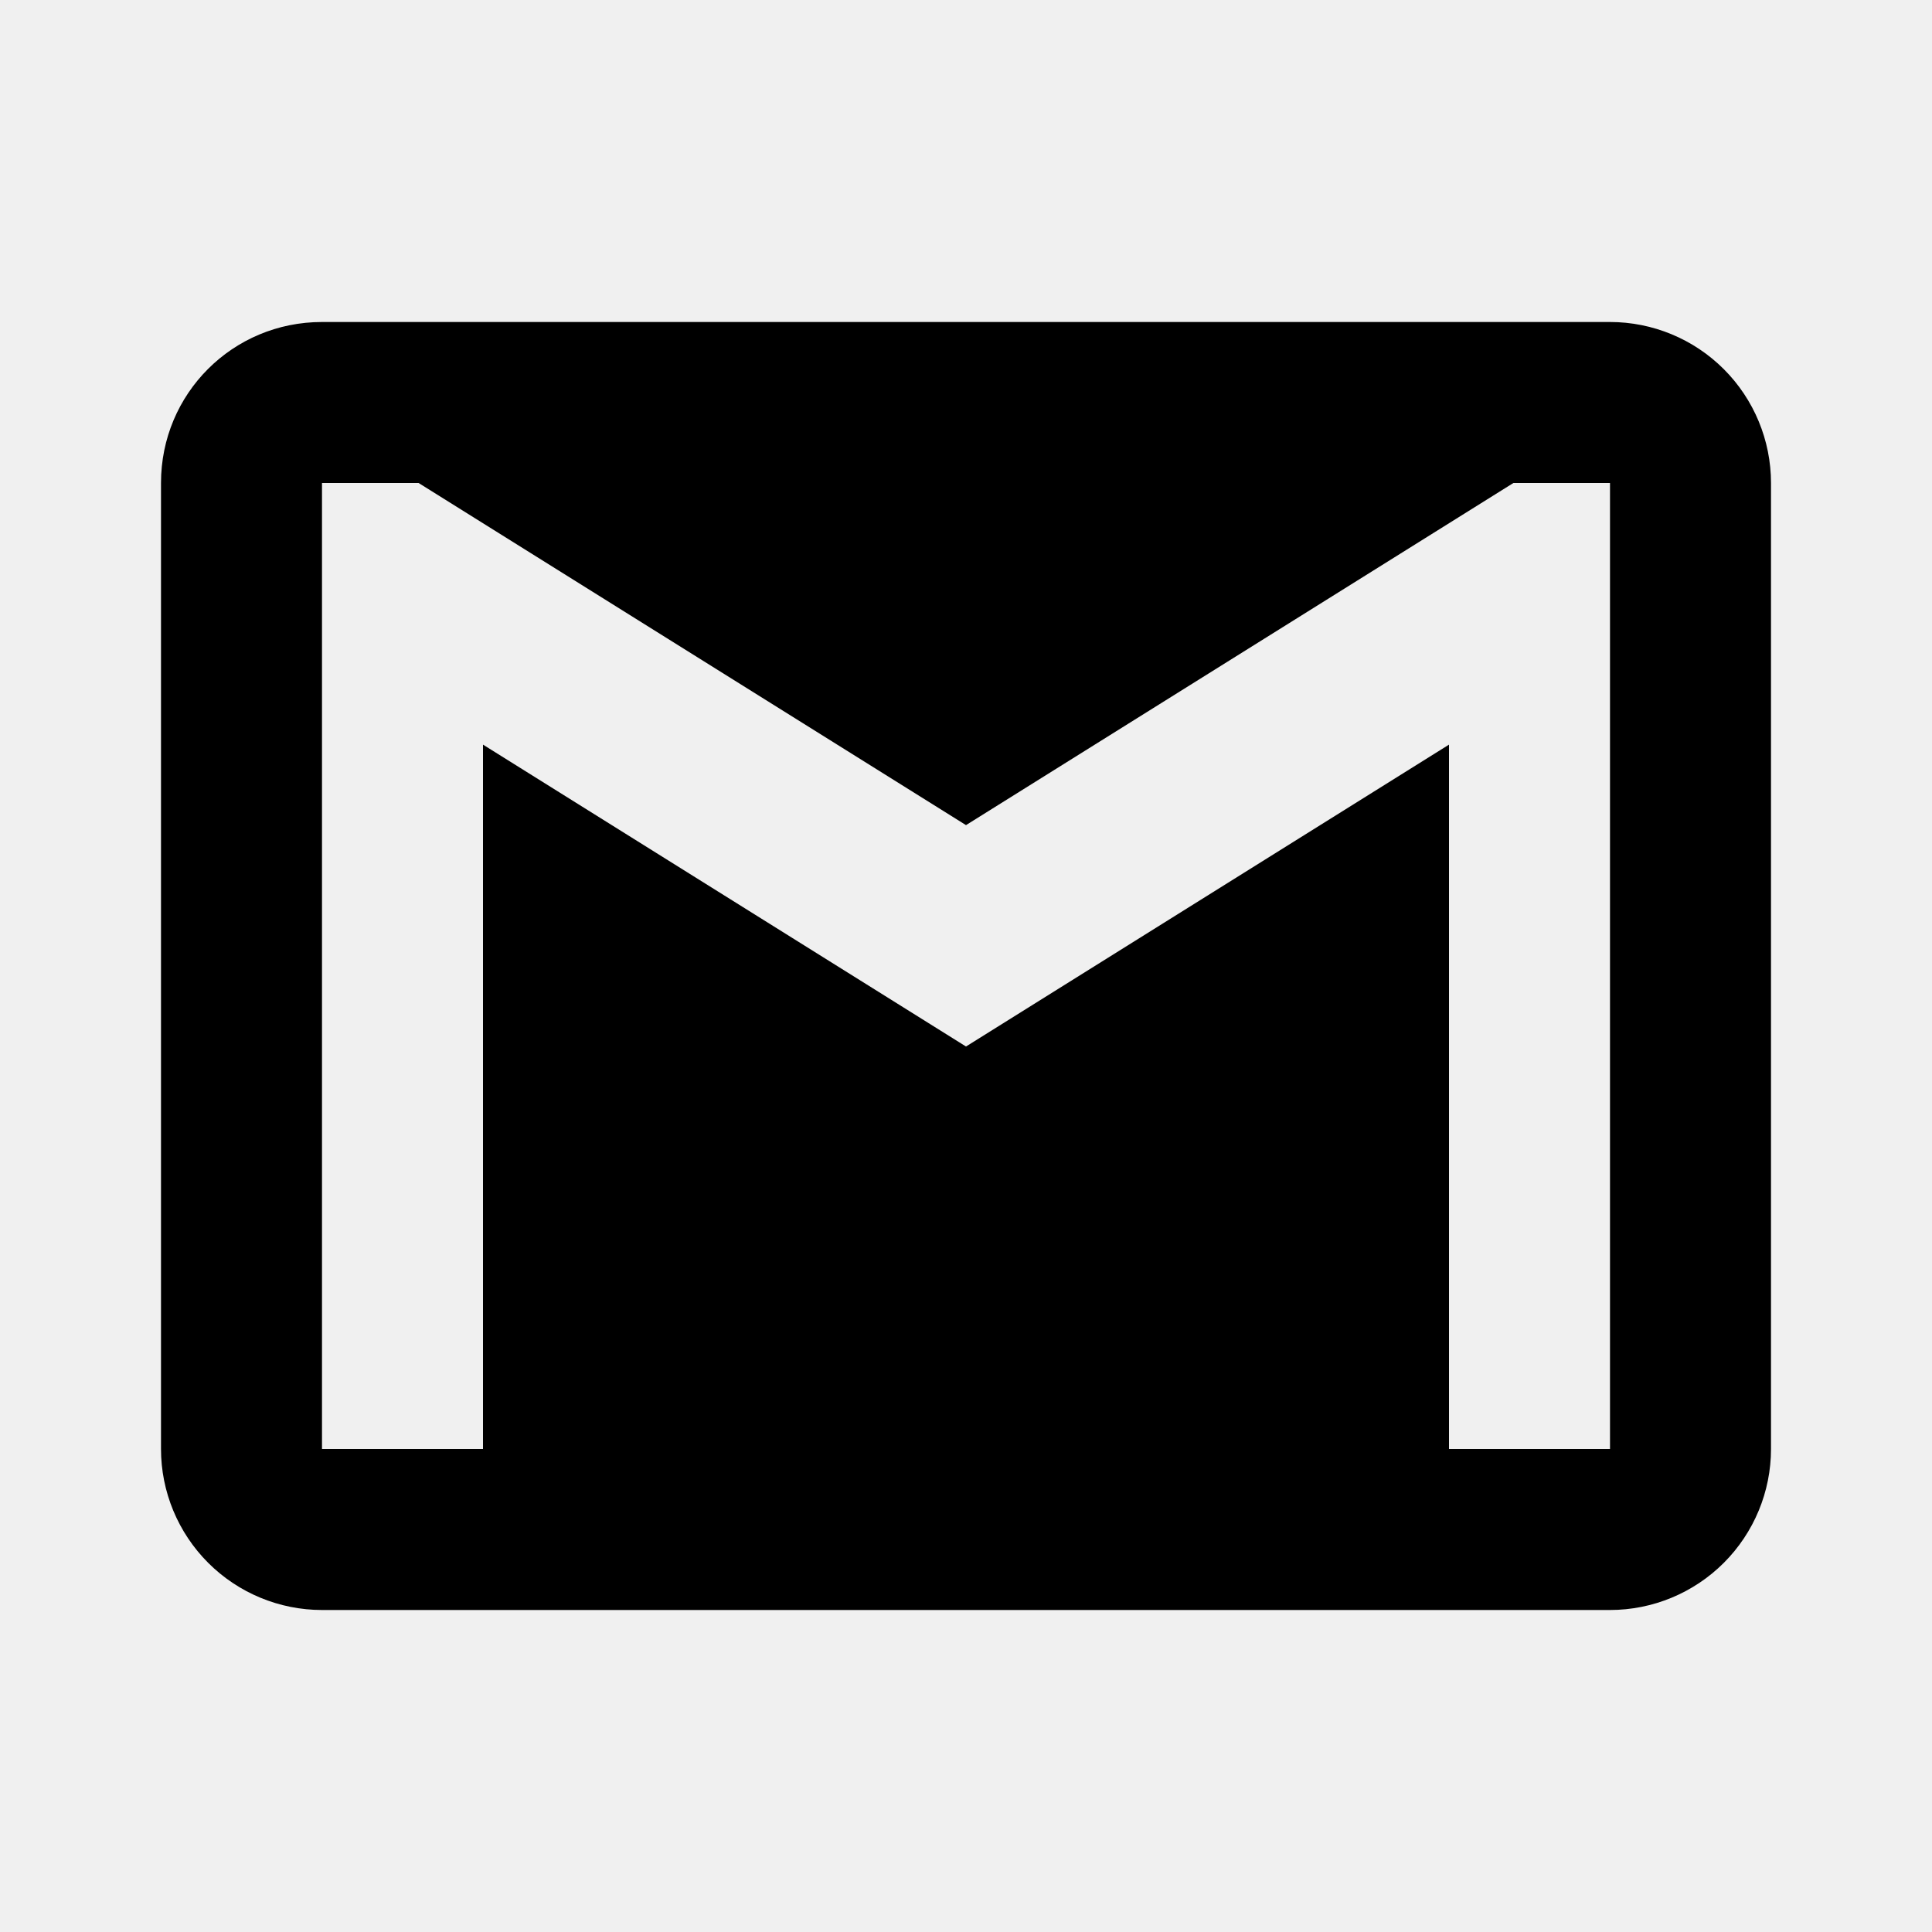
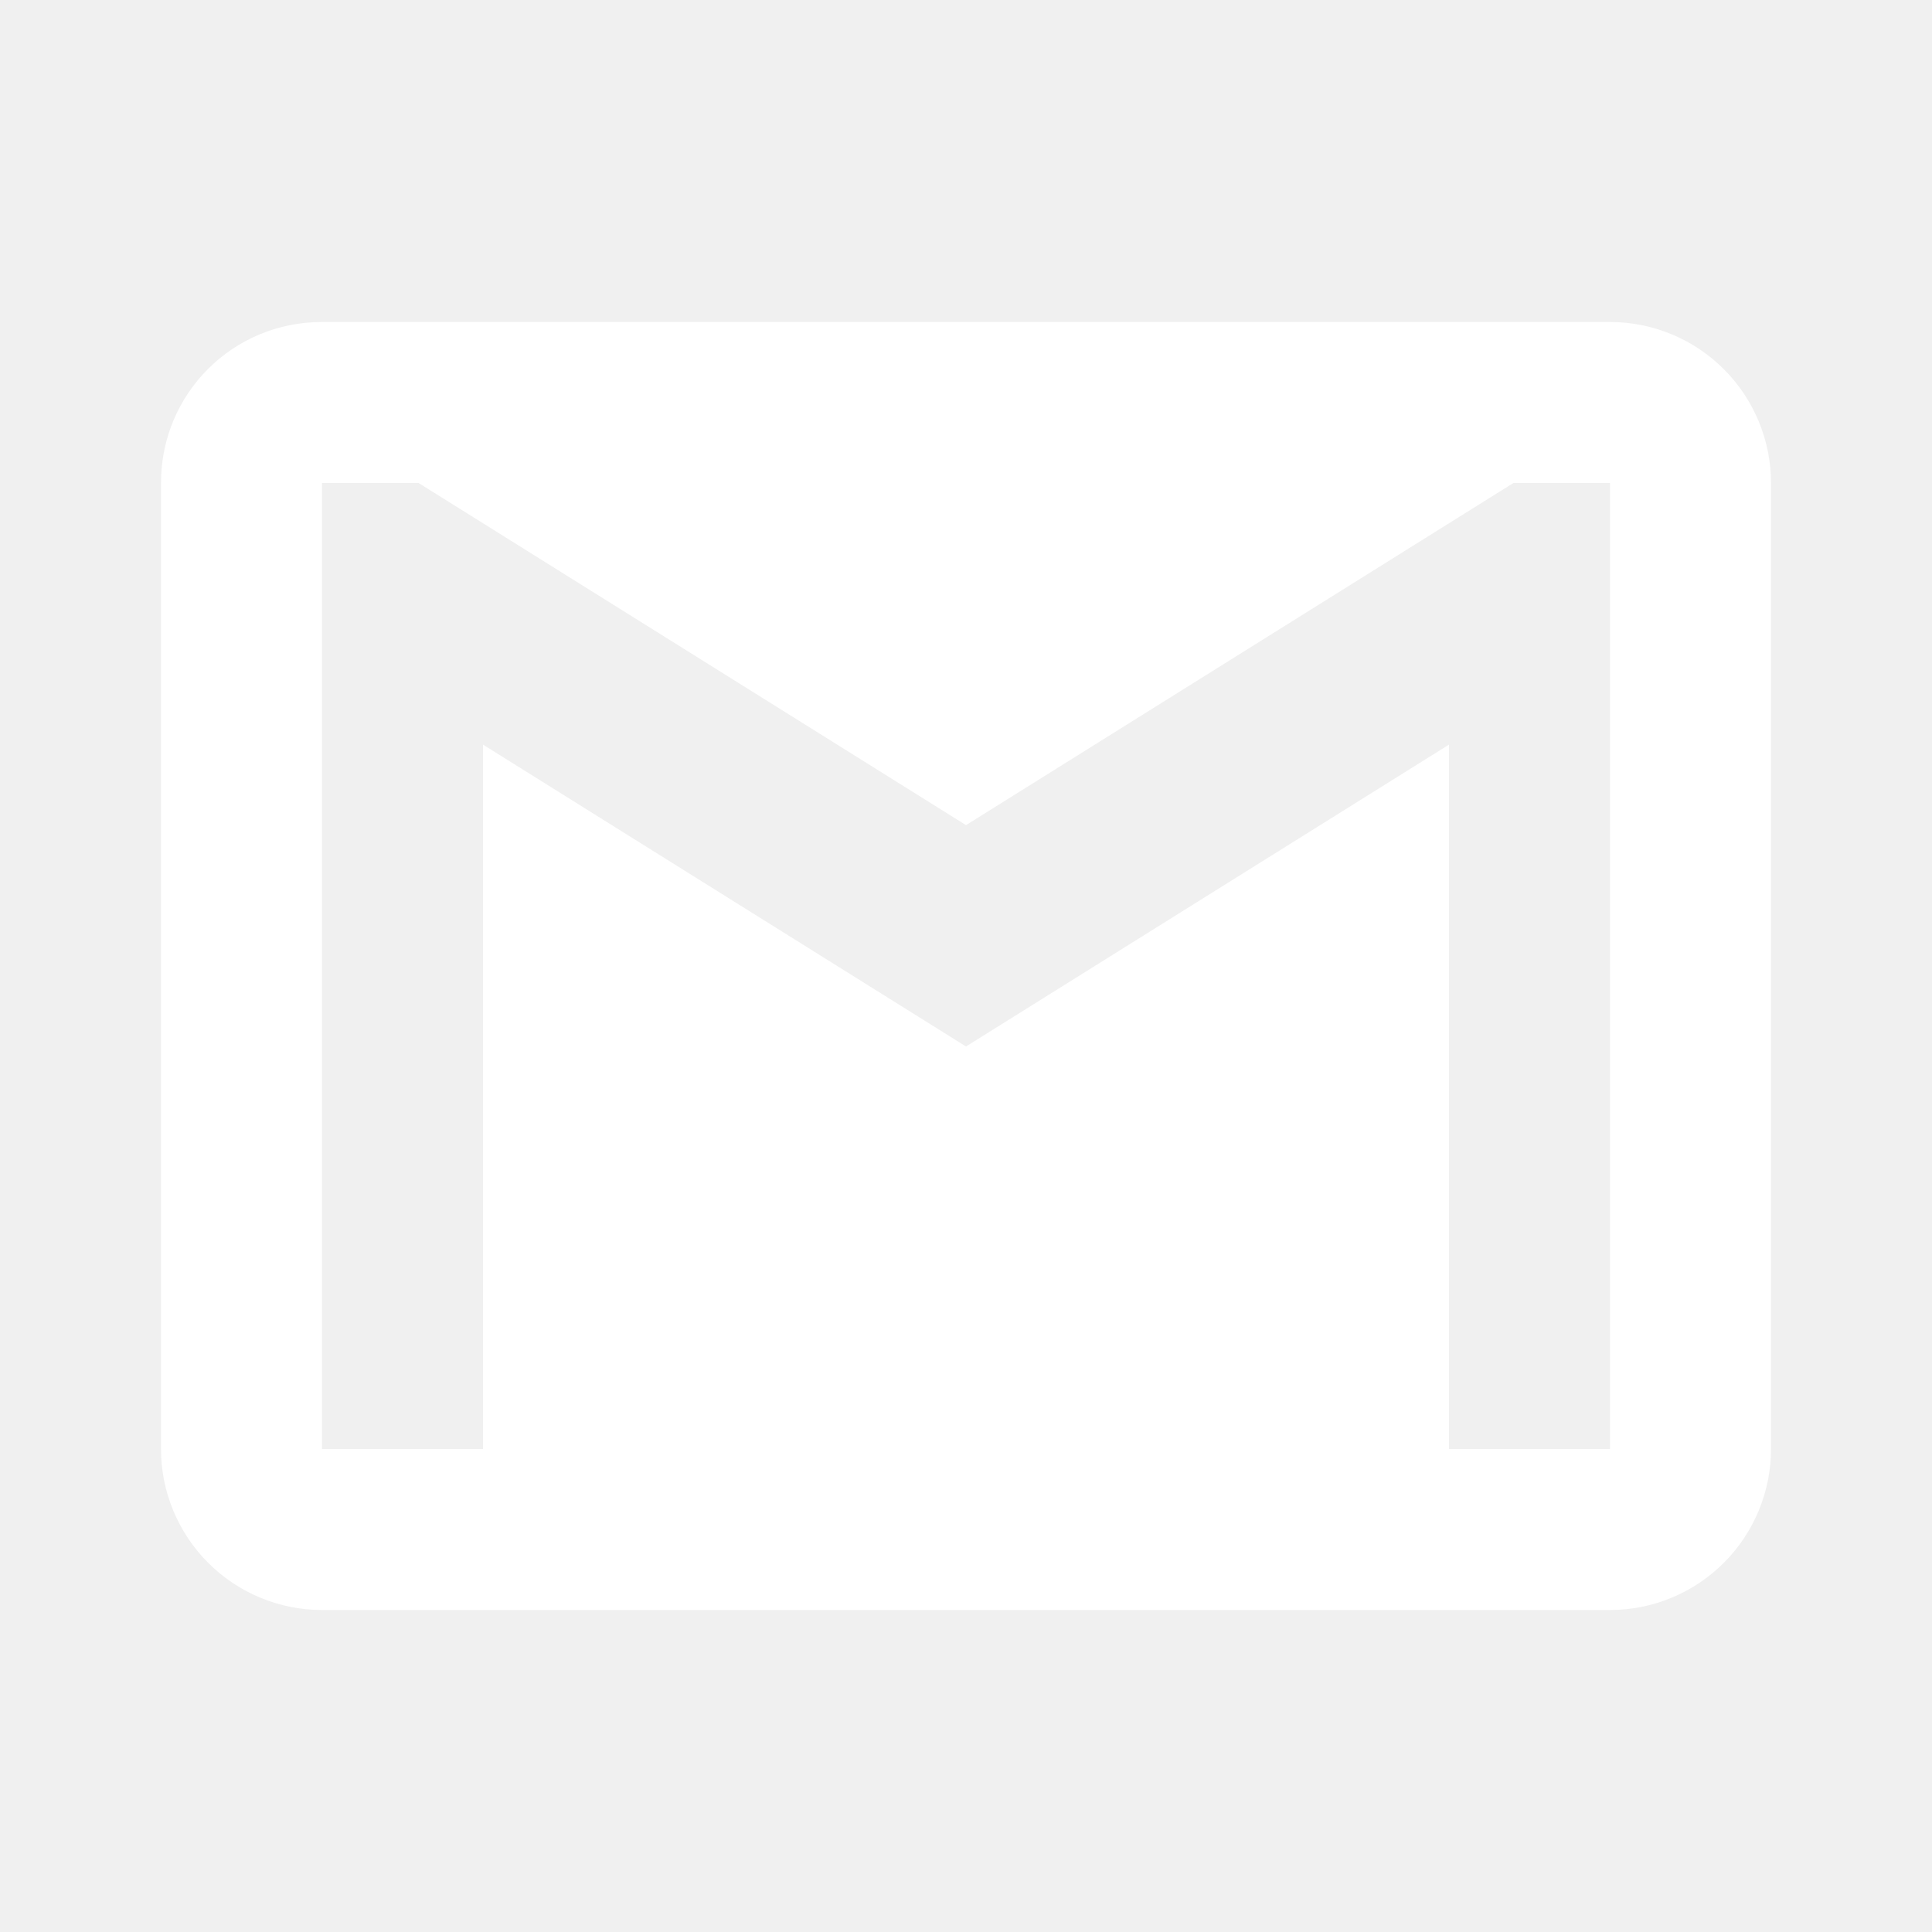
- <svg xmlns="http://www.w3.org/2000/svg" width="24" height="24" viewBox="0 0 24 24" fill="none">
-   <path d="M20 18H18V9.25L12 13L6 9.25V18H4V6H5.2L12 10.25L18.8 6H20M20 4H4C2.89 4 2 4.89 2 6V18C2 18.53 2.211 19.039 2.586 19.414C2.961 19.789 3.47 20 4 20H20C20.53 20 21.039 19.789 21.414 19.414C21.789 19.039 22 18.53 22 18V6C22 5.47 21.789 4.961 21.414 4.586C21.039 4.211 20.53 4 20 4V4Z" fill="black" />
+ <svg xmlns="http://www.w3.org/2000/svg" width="24" height="24" viewBox="0 0 24 24" fill="white">
+   <path d="M20 18H18V9.25L12 13L6 9.25V18H4V6H5.2L12 10.25L18.8 6H20M20 4H4C2.89 4 2 4.89 2 6V18C2 18.53 2.211 19.039 2.586 19.414C2.961 19.789 3.47 20 4 20H20C20.53 20 21.039 19.789 21.414 19.414C21.789 19.039 22 18.53 22 18V6C22 5.47 21.789 4.961 21.414 4.586C21.039 4.211 20.53 4 20 4V4Z" fill="white" />
</svg>
